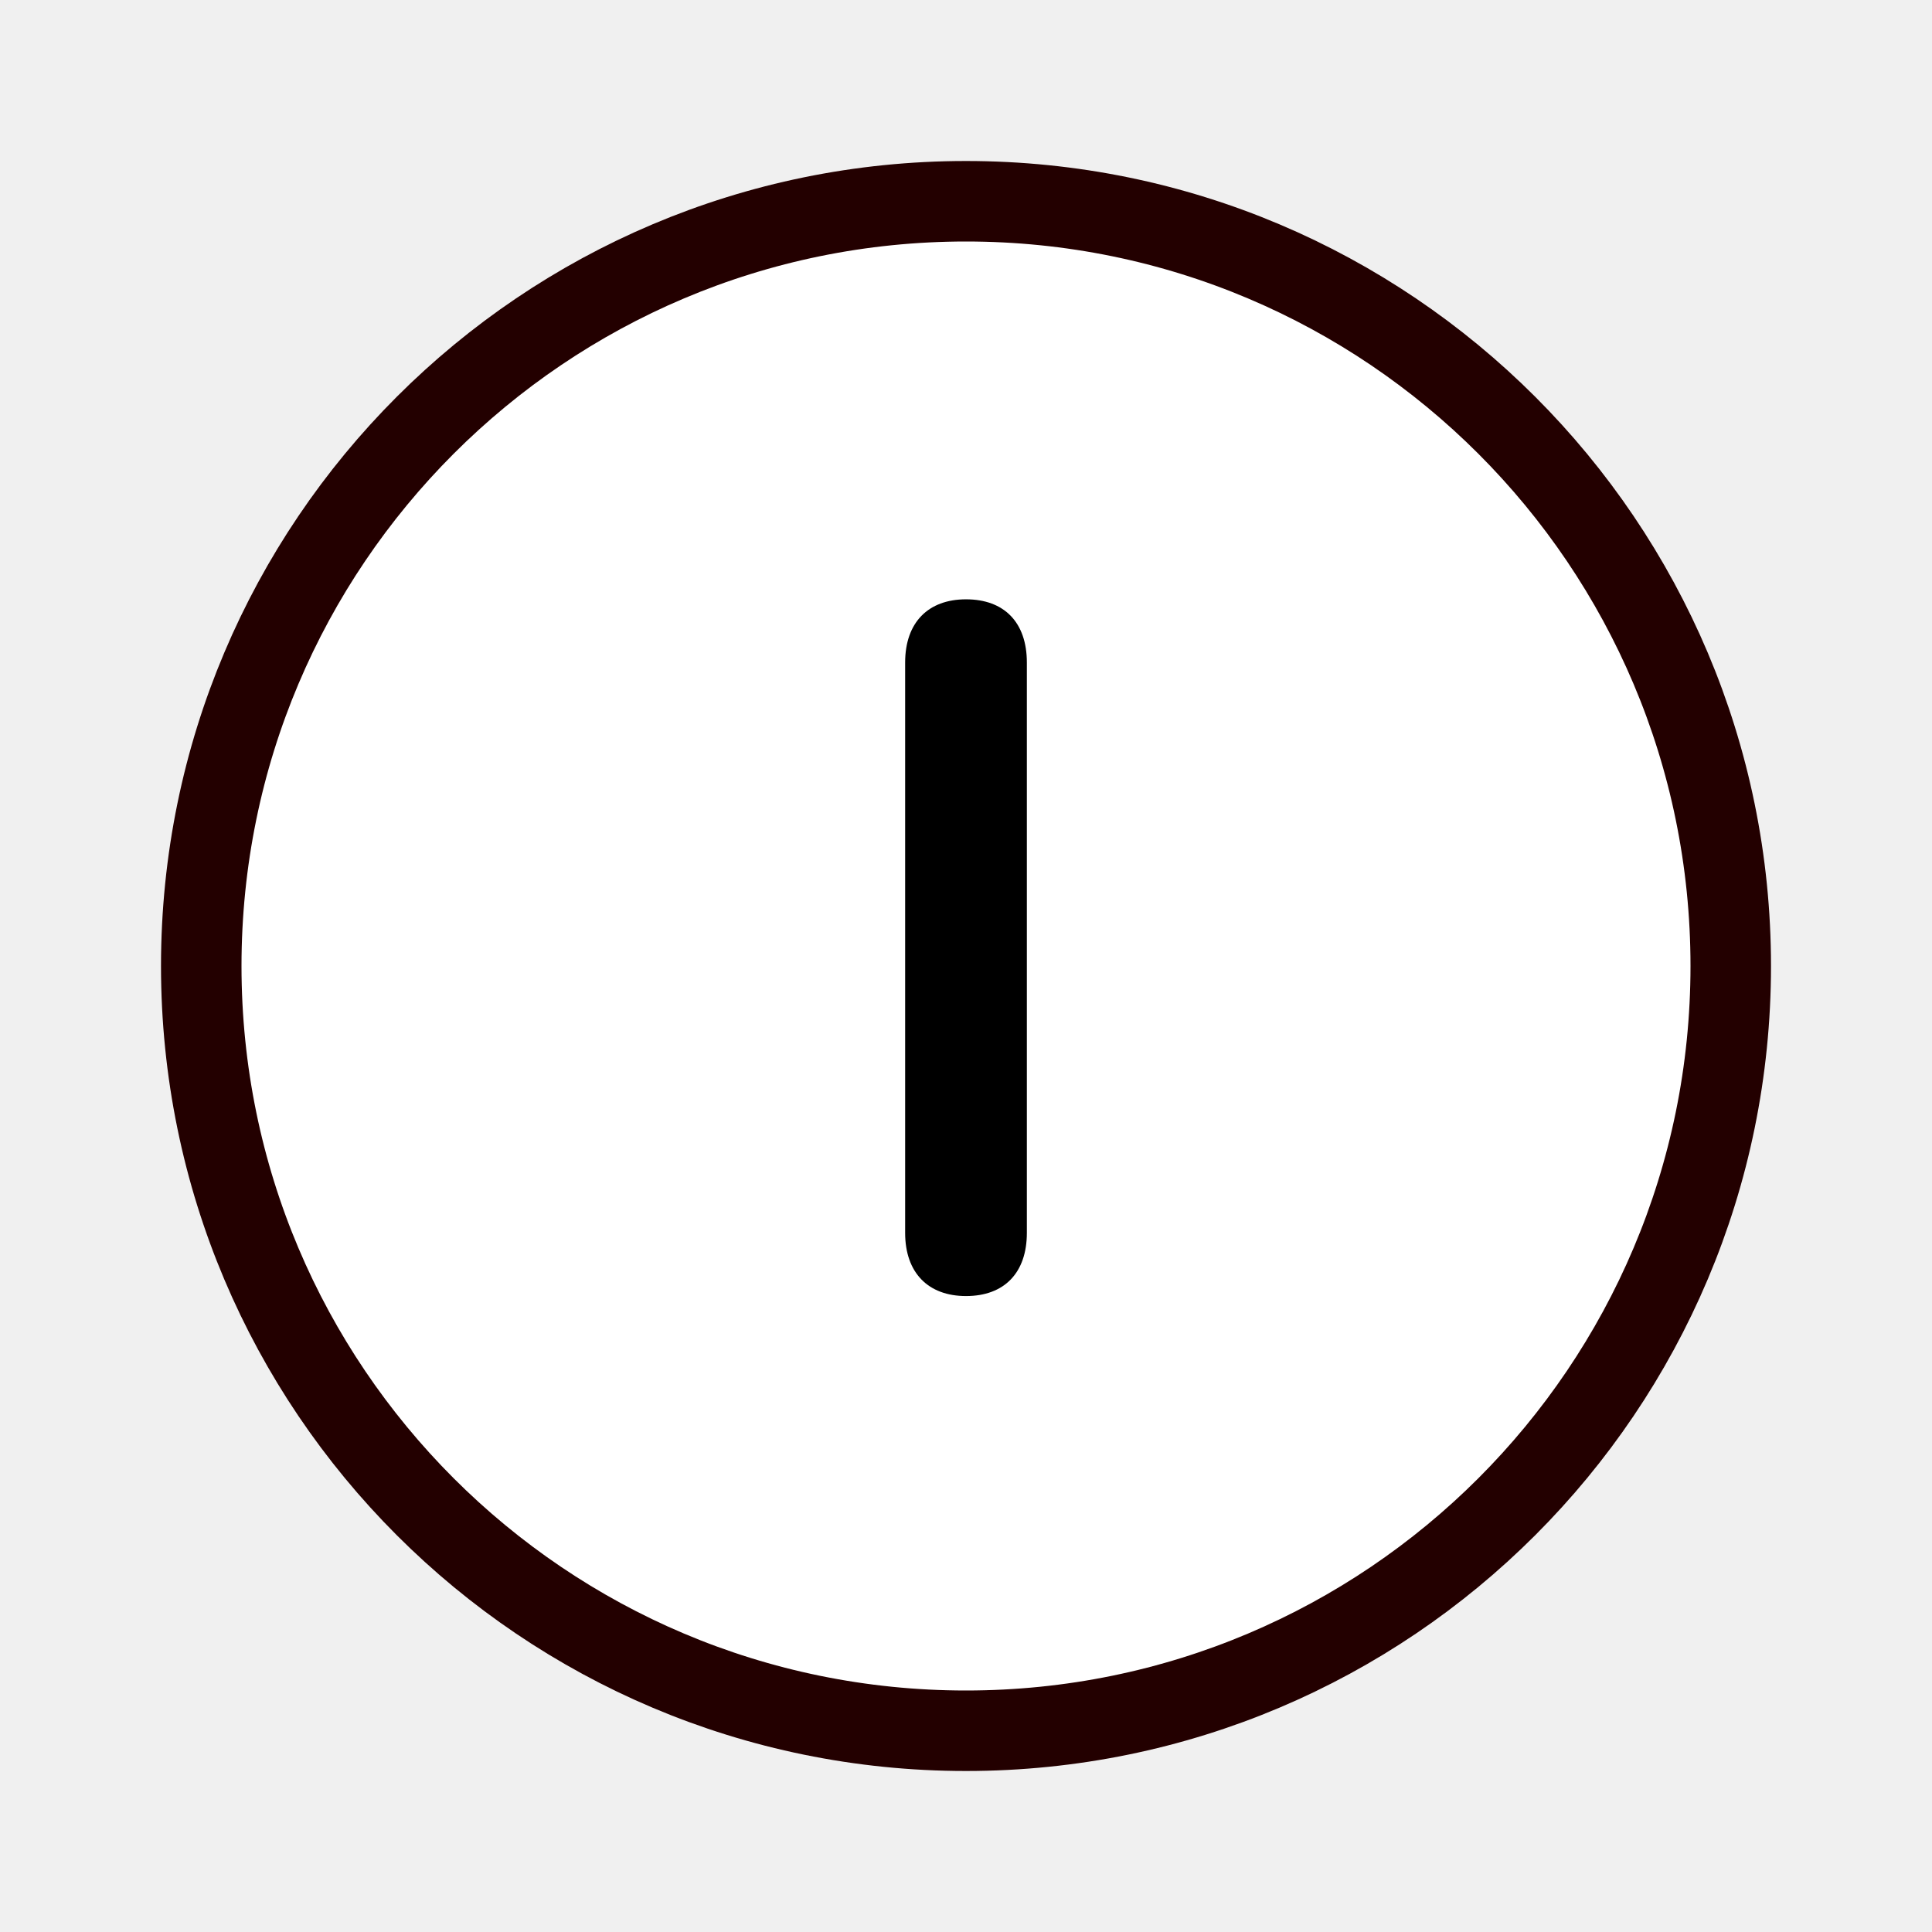
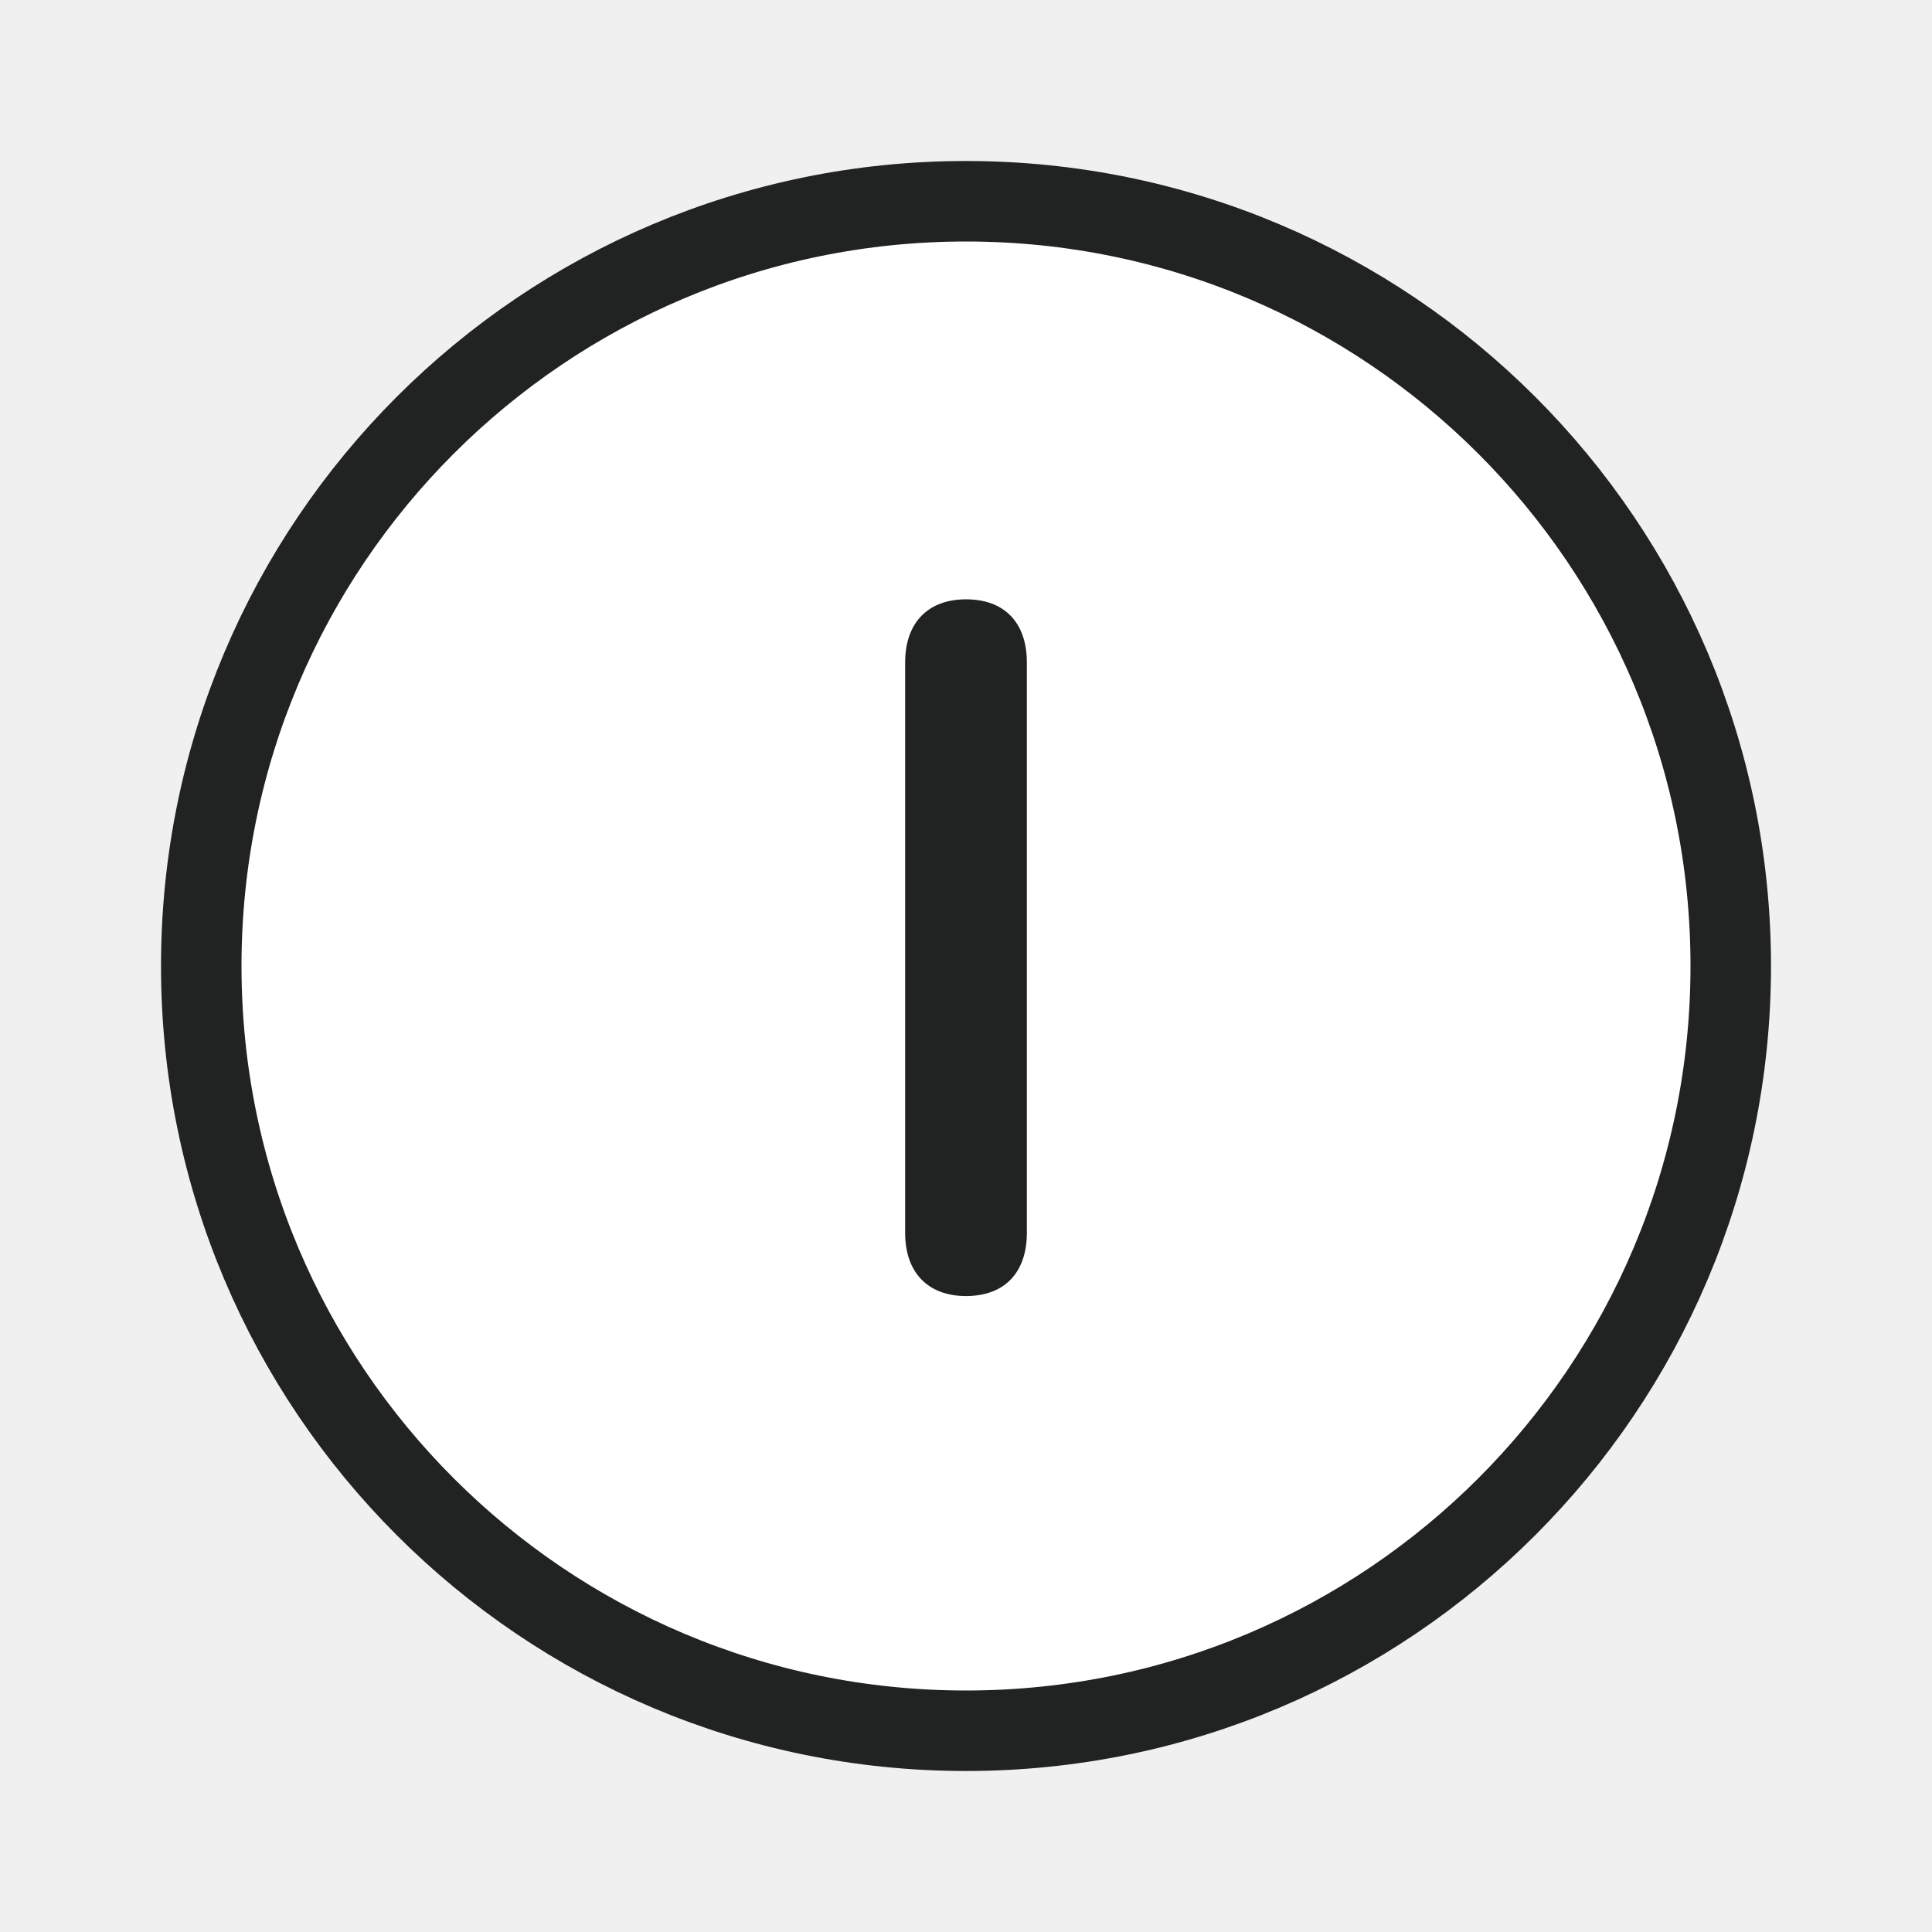
<svg xmlns="http://www.w3.org/2000/svg" width="24" height="24" viewBox="0 0 24 24" fill="none">
-   <rect x="2.5" y="2.5" width="19" height="19" rx="9.5" fill="white" stroke="#230000" />
-   <path d="M12 16.1C12.475 16.1 12.756 15.812 12.756 15.315V8.23C12.756 7.732 12.475 7.445 12 7.445C11.531 7.445 11.244 7.732 11.244 8.23V15.315C11.244 15.812 11.531 16.1 12 16.1Z" fill="currentColor" />
+   <rect x="2.5" y="2.5" width="19" height="19" rx="9.5" fill="white" stroke="#202322" />
+   <path d="M12 16.1C12.475 16.1 12.756 15.812 12.756 15.315V8.23C12.756 7.732 12.475 7.445 12 7.445C11.531 7.445 11.244 7.732 11.244 8.23V15.315C11.244 15.812 11.531 16.1 12 16.1Z" fill="#202322" />
</svg>
